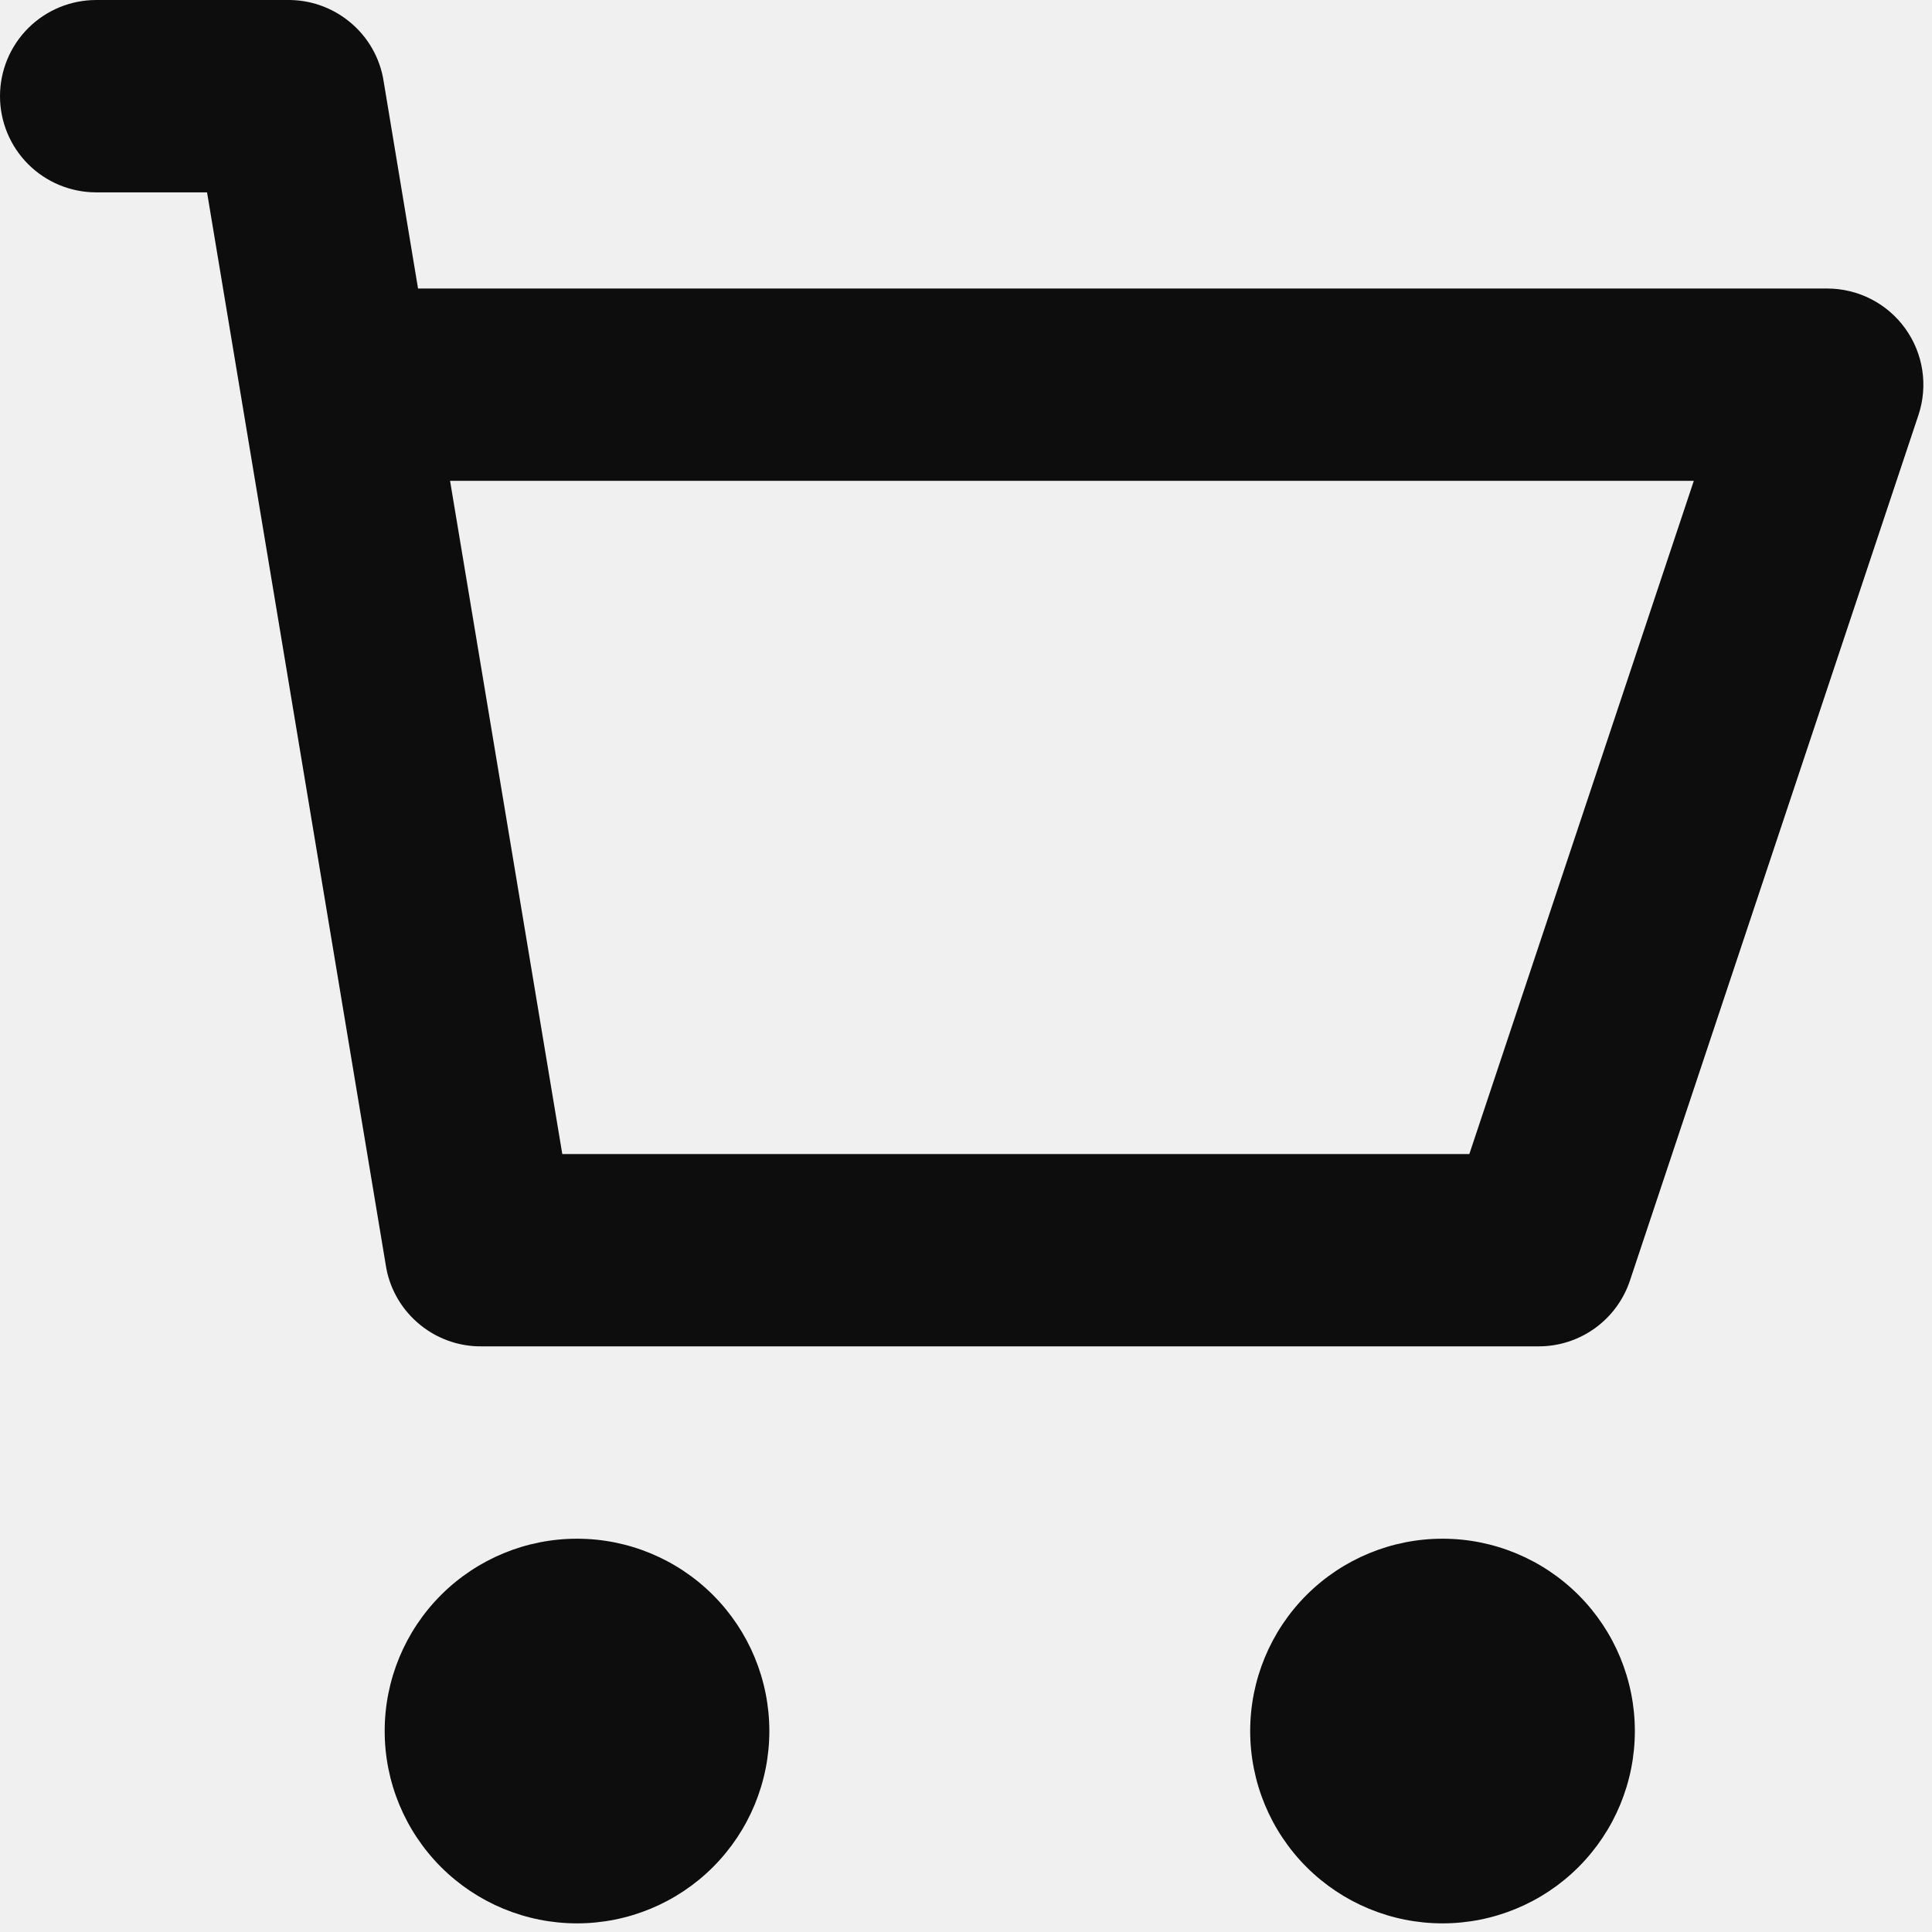
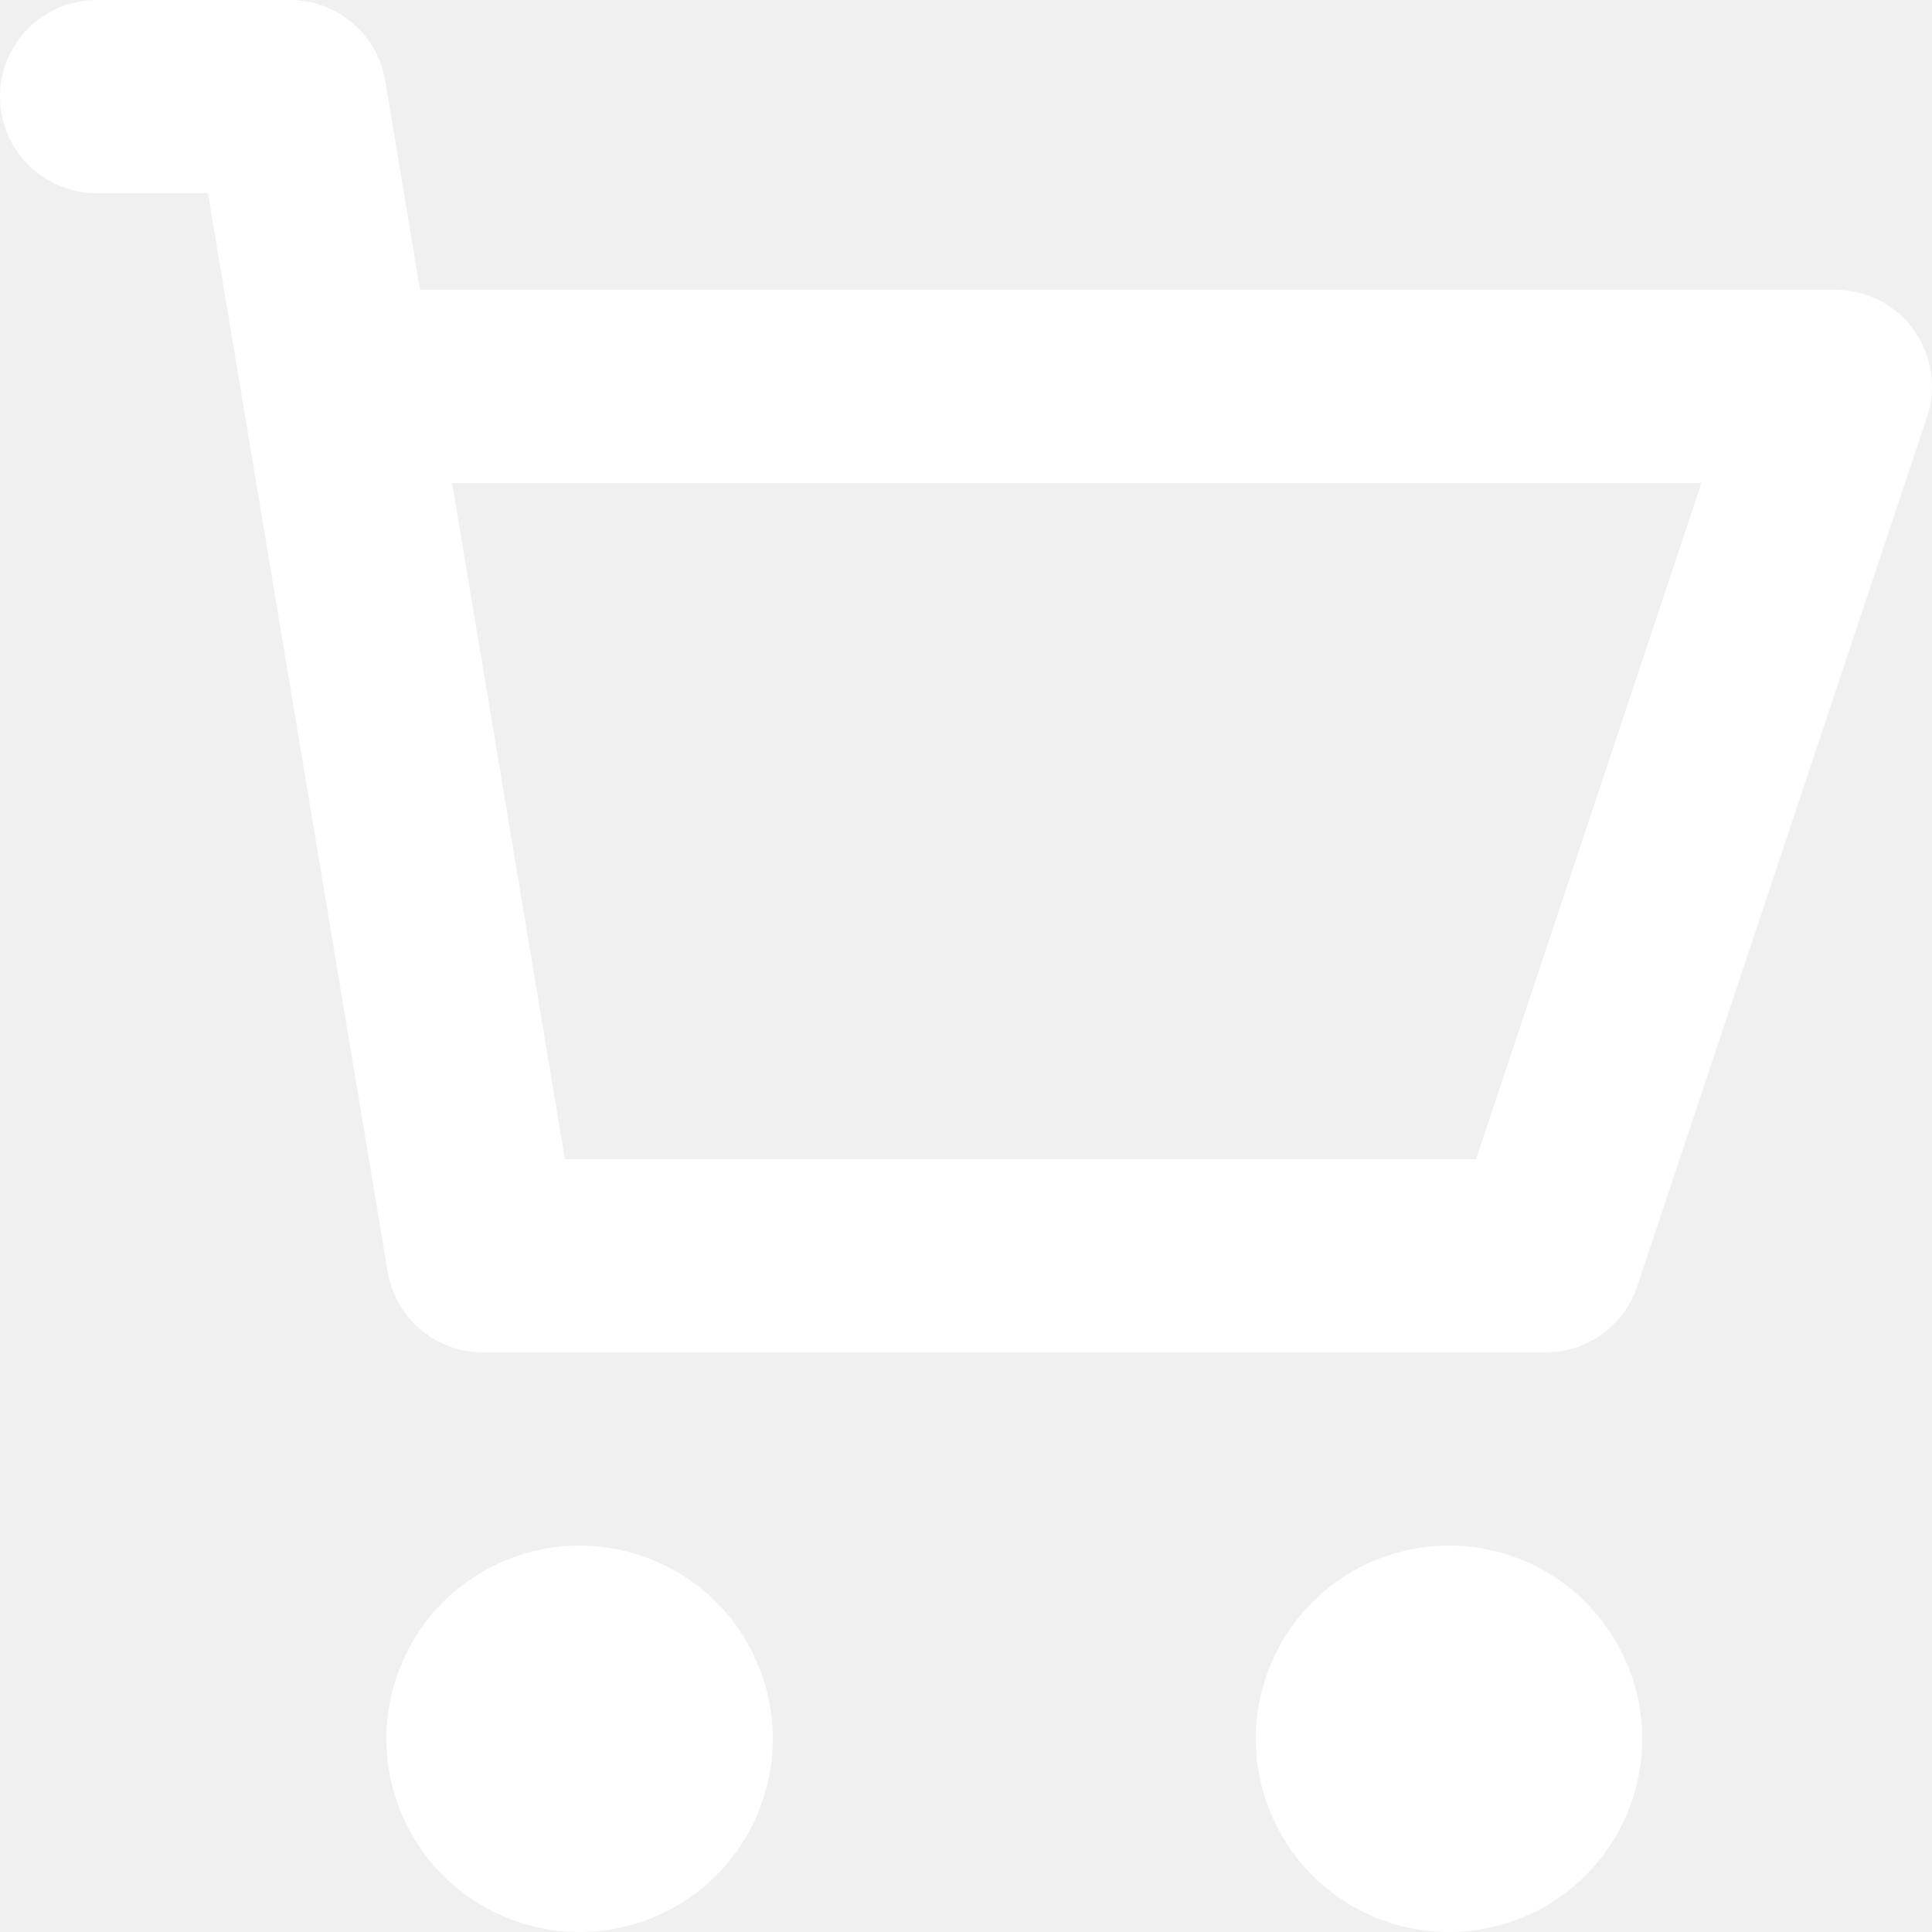
- <svg xmlns="http://www.w3.org/2000/svg" width="149" height="149" viewBox="0 0 149 149" fill="none">
-   <path d="M15.968 14.835L29.741 97.501C29.992 99.232 30.852 100.818 32.166 101.973C33.552 103.202 35.349 103.867 37.202 103.834H118.667C120.224 103.835 121.742 103.345 123.005 102.435C124.268 101.524 125.213 100.239 125.705 98.761L147.955 32.011C148.326 30.896 148.428 29.709 148.25 28.548C148.073 27.386 147.622 26.283 146.934 25.33C146.247 24.377 145.343 23.6 144.297 23.065C143.25 22.53 142.092 22.251 140.917 22.251H32.24L29.593 6.305C29.321 4.483 28.376 2.83 26.945 1.67C25.588 0.562 23.883 -0.03 22.131 0.001H7.417C5.45 0.001 3.563 0.783 2.172 2.173C0.781 3.564 0 5.451 0 7.418C0 9.385 0.781 11.271 2.172 12.662C3.563 14.053 5.45 14.835 7.417 14.835H15.968ZM43.365 89.001L34.71 37.084H130.63L113.319 89.001H43.365ZM59.333 133.501C59.333 137.435 57.77 141.208 54.989 143.99C52.207 146.772 48.434 148.334 44.5 148.334C40.566 148.334 36.793 146.772 34.011 143.99C31.23 141.208 29.667 137.435 29.667 133.501C29.667 129.567 31.23 125.794 34.011 123.012C36.793 120.231 40.566 118.668 44.5 118.668C48.434 118.668 52.207 120.231 54.989 123.012C57.77 125.794 59.333 129.567 59.333 133.501ZM126.083 133.501C126.083 137.435 124.521 141.208 121.739 143.99C118.957 146.772 115.184 148.334 111.25 148.334C107.316 148.334 103.543 146.772 100.761 143.99C97.98 141.208 96.417 137.435 96.417 133.501C96.417 129.567 97.98 125.794 100.761 123.012C103.543 120.231 107.316 118.668 111.25 118.668C115.184 118.668 118.957 120.231 121.739 123.012C124.521 125.794 126.083 129.567 126.083 133.501Z" fill="#0D0D0D" />
+ <svg xmlns="http://www.w3.org/2000/svg" width="22" height="22" viewBox="0 0 22 22" fill="none">
+   <path d="M2.368 2.2L4.411 14.461C4.448 14.717 4.576 14.953 4.771 15.124C4.976 15.306 5.243 15.405 5.518 15.4H17.6C17.831 15.4 18.056 15.328 18.243 15.192C18.431 15.057 18.571 14.867 18.644 14.648L21.944 4.748C21.999 4.582 22.014 4.406 21.987 4.234C21.961 4.062 21.894 3.898 21.792 3.757C21.69 3.615 21.556 3.5 21.401 3.421C21.246 3.341 21.074 3.3 20.9 3.3H4.782L4.389 0.935C4.349 0.665 4.209 0.42 3.996 0.248C3.795 0.083 3.542 -0.004 3.282 0H1.1C0.808 0 0.528 0.116 0.322 0.322C0.116 0.529 0 0.808 0 1.1C0 1.392 0.116 1.672 0.322 1.878C0.528 2.084 0.808 2.2 1.1 2.2H2.368ZM6.432 13.2L5.148 5.5H19.374L16.807 13.2H6.432ZM8.8 19.8C8.8 20.384 8.568 20.943 8.156 21.356C7.743 21.768 7.183 22 6.6 22C6.016 22 5.457 21.768 5.044 21.356C4.632 20.943 4.4 20.384 4.4 19.8C4.4 19.216 4.632 18.657 5.044 18.244C5.457 17.832 6.016 17.6 6.6 17.6C7.183 17.6 7.743 17.832 8.156 18.244C8.568 18.657 8.8 19.216 8.8 19.8ZM18.7 19.8C18.7 20.384 18.468 20.943 18.055 21.356C17.643 21.768 17.083 22 16.5 22C15.916 22 15.357 21.768 14.944 21.356C14.532 20.943 14.3 20.384 14.3 19.8C14.3 19.216 14.532 18.657 14.944 18.244C15.357 17.832 15.916 17.6 16.5 17.6C17.083 17.6 17.643 17.832 18.055 18.244C18.468 18.657 18.7 19.216 18.7 19.8Z" fill="white" />
</svg>
